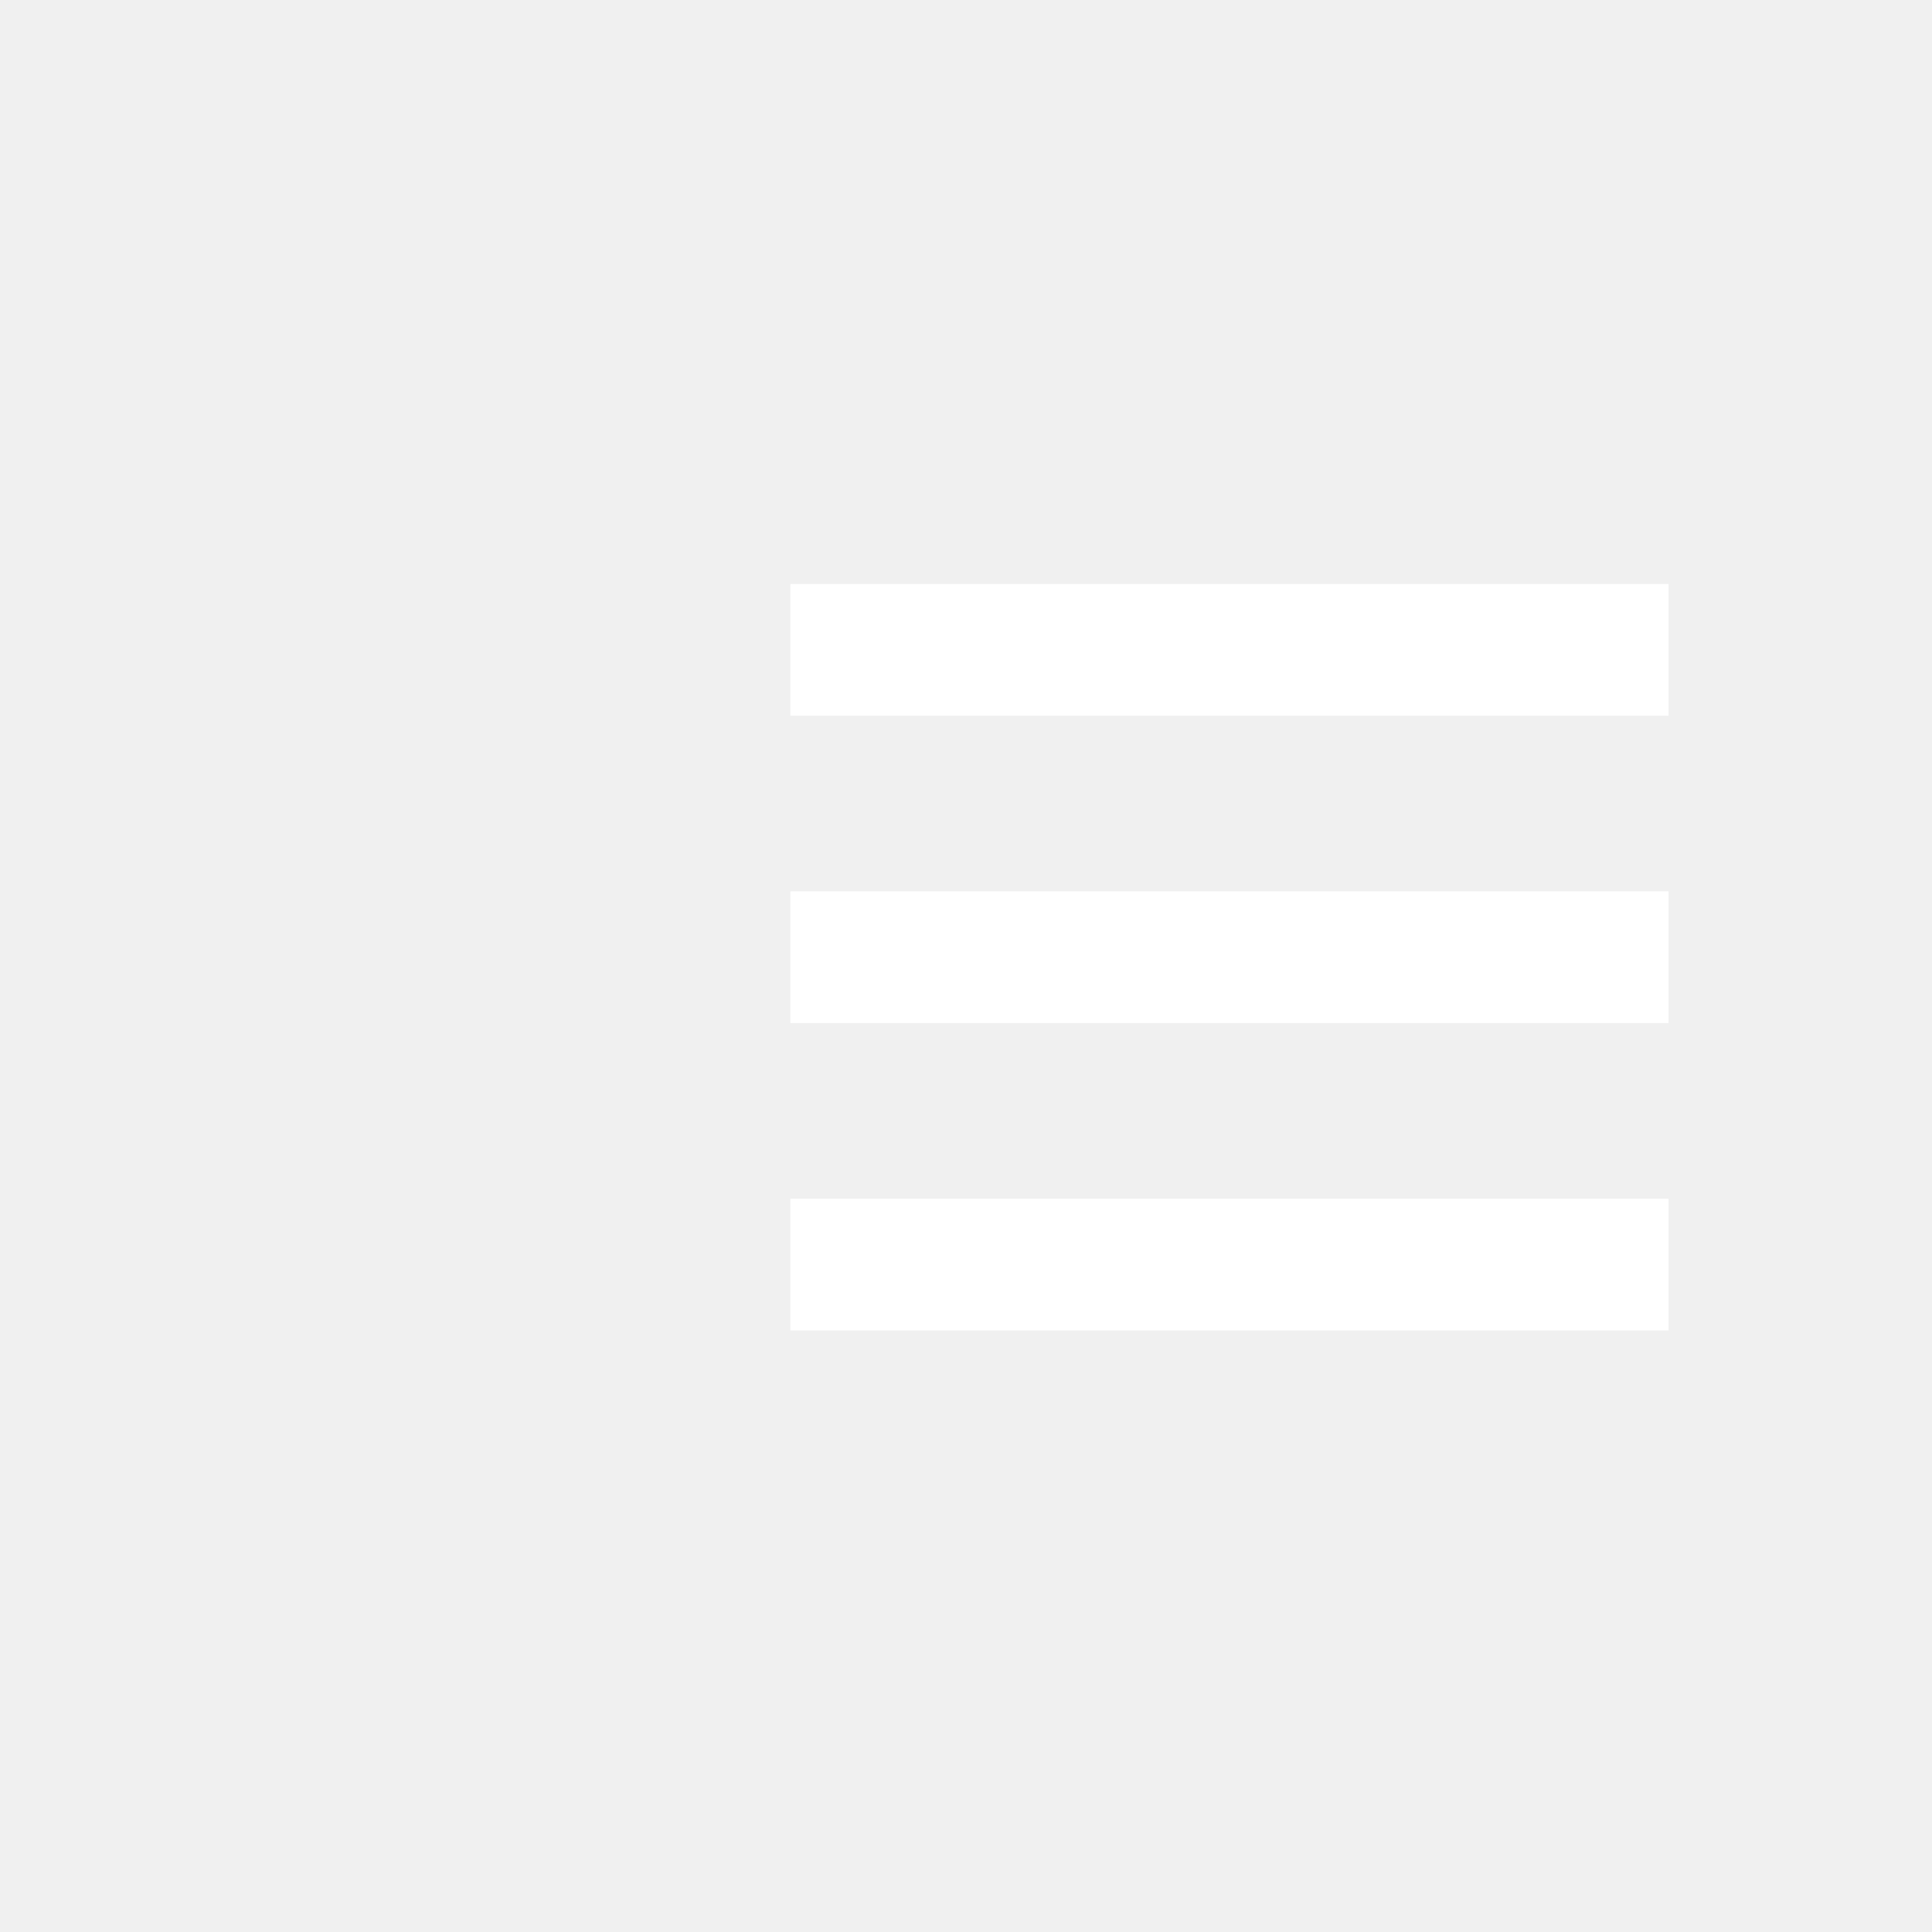
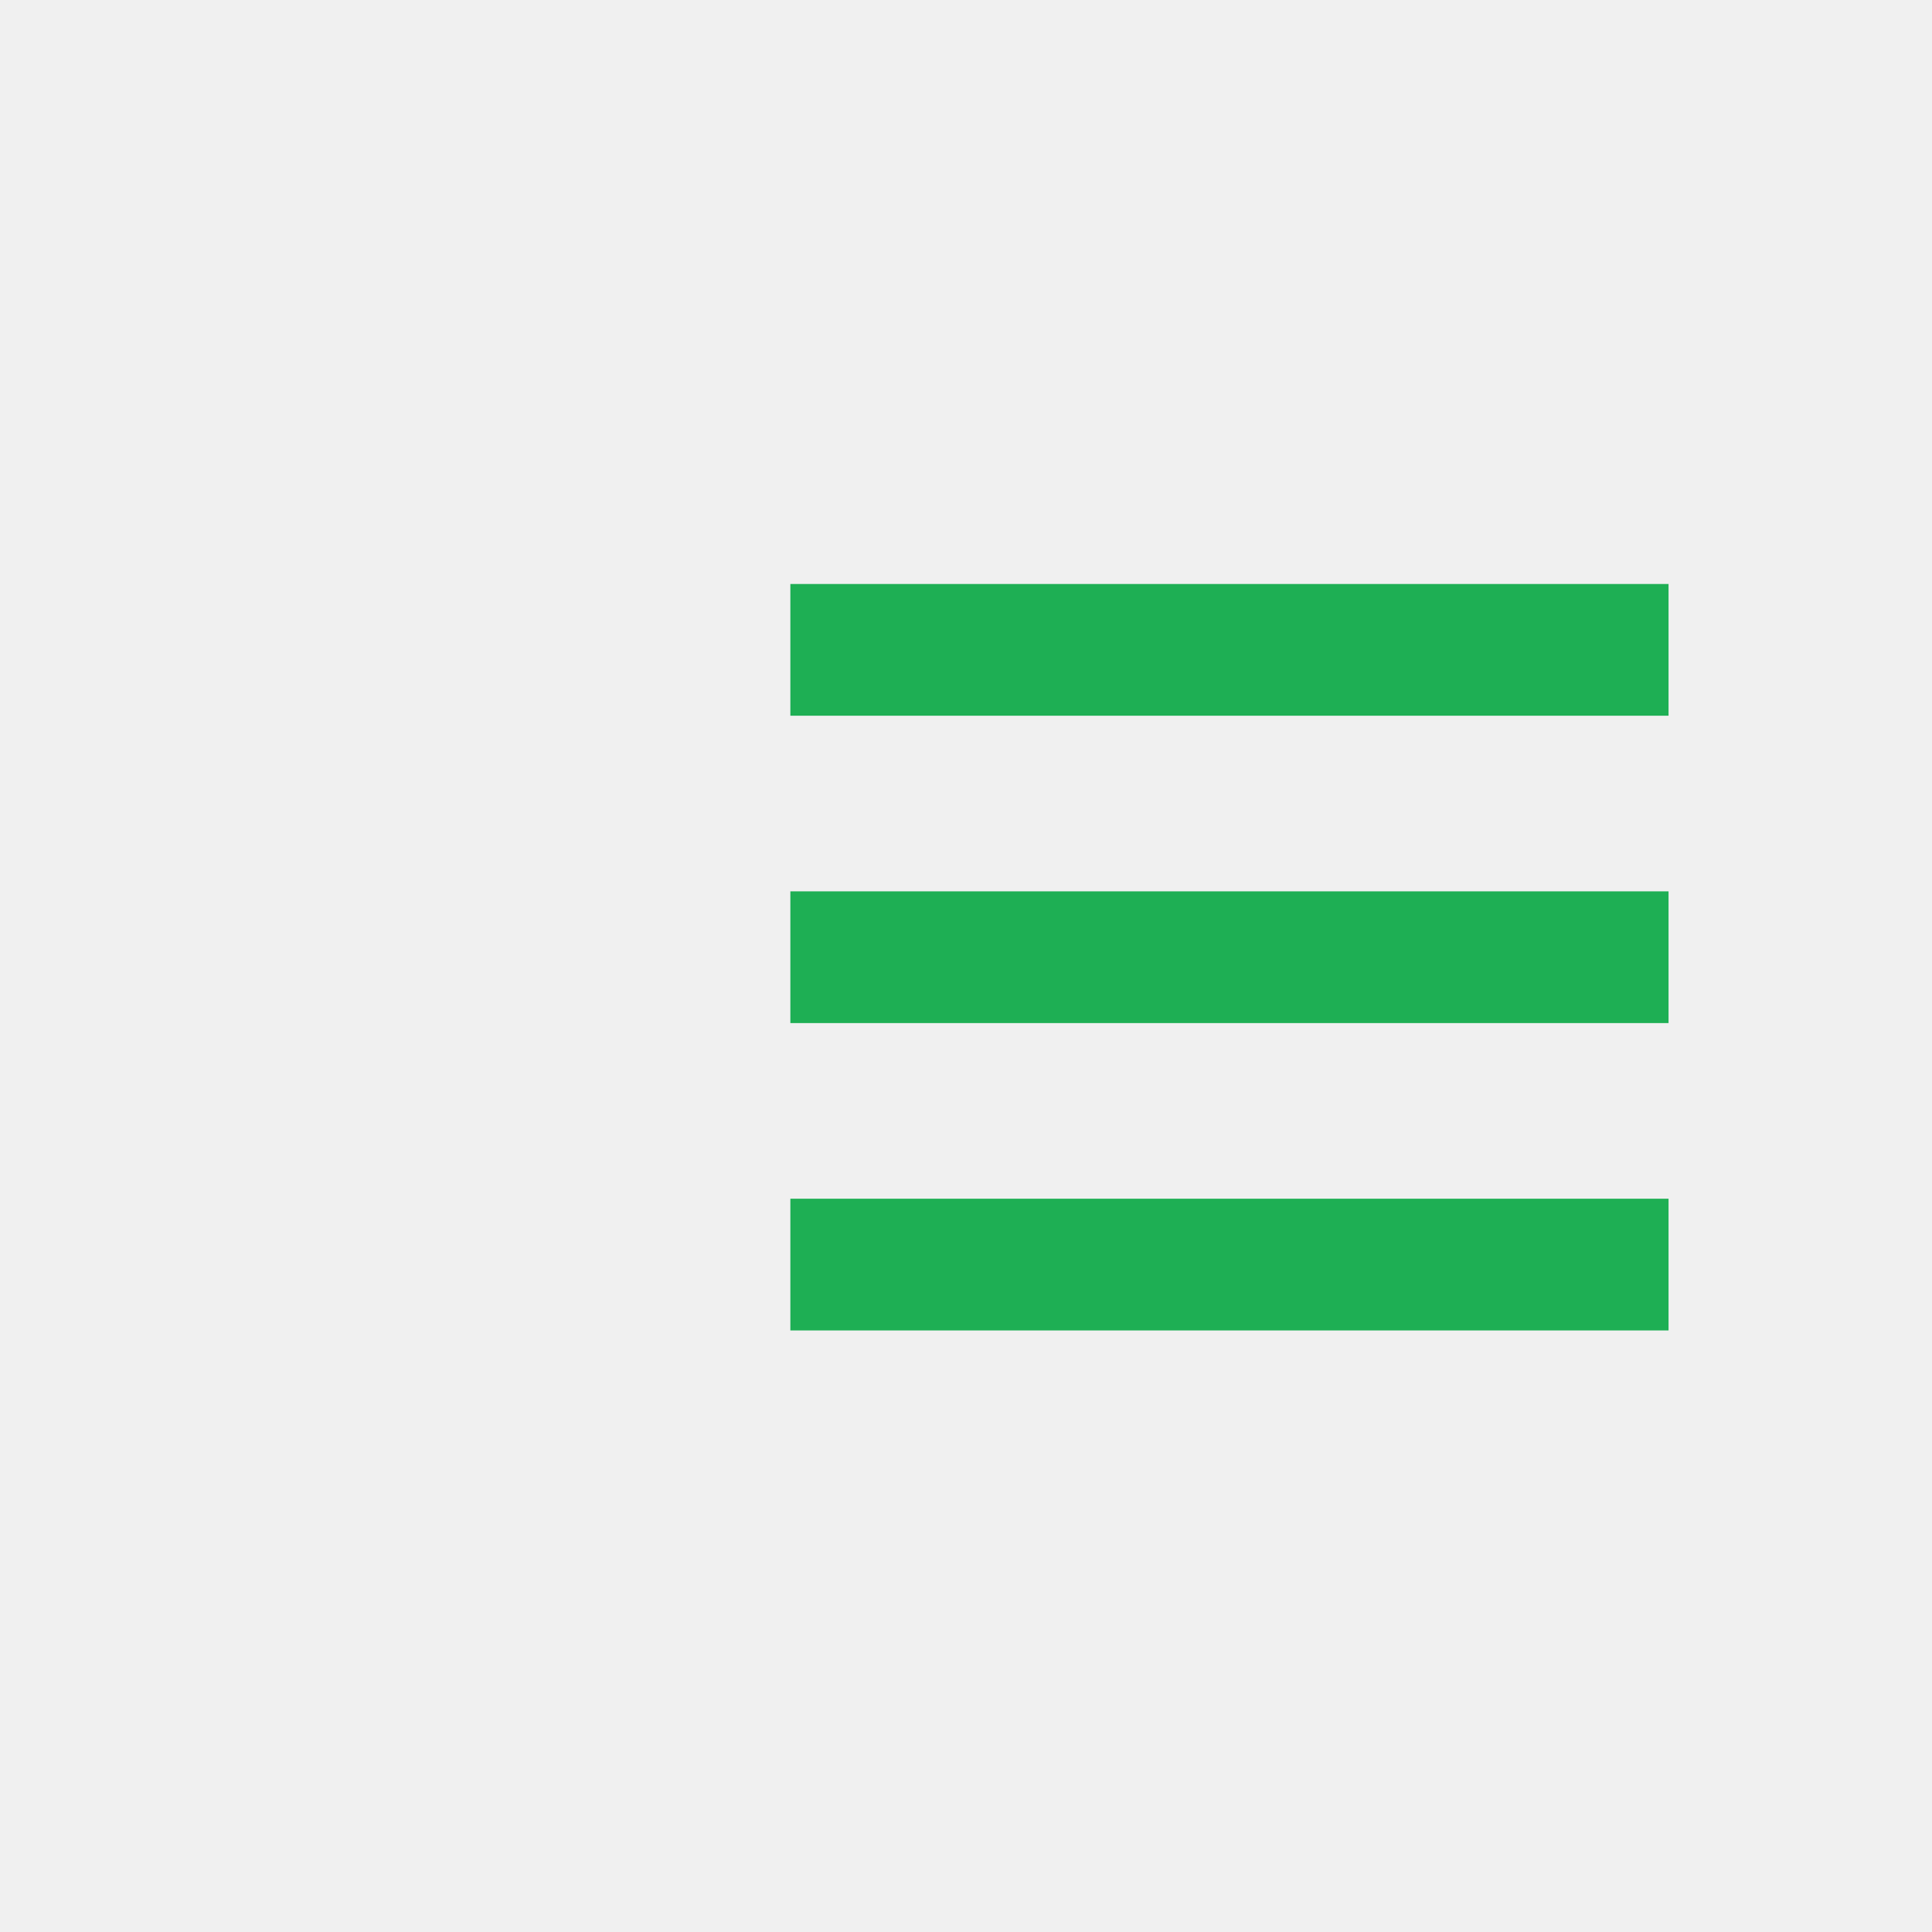
<svg xmlns="http://www.w3.org/2000/svg" version="1.1" id="Layer_1" x="0px" y="0px" width="44px" height="44px" viewBox="0 0 44 44" enable-background="new 0 0 44 44" xml:space="preserve">
  <g>
-     <rect x="18" y="13.3" fill="#FFFFFF" width="20" height="3" />
-     <rect x="18" y="20.3" fill="#FFFFFF" width="20" height="3" />
-     <rect x="18" y="27.3" fill="#FFFFFF" width="20" height="3" />
+     <rect x="18" y="13.3" fill="#1eaf54" width="20" height="3" />
+     <rect x="18" y="20.3" fill="#1eaf54" width="20" height="3" />
+     <rect x="18" y="27.3" fill="#1eaf54" width="20" height="3" />
  </g>
</svg>
